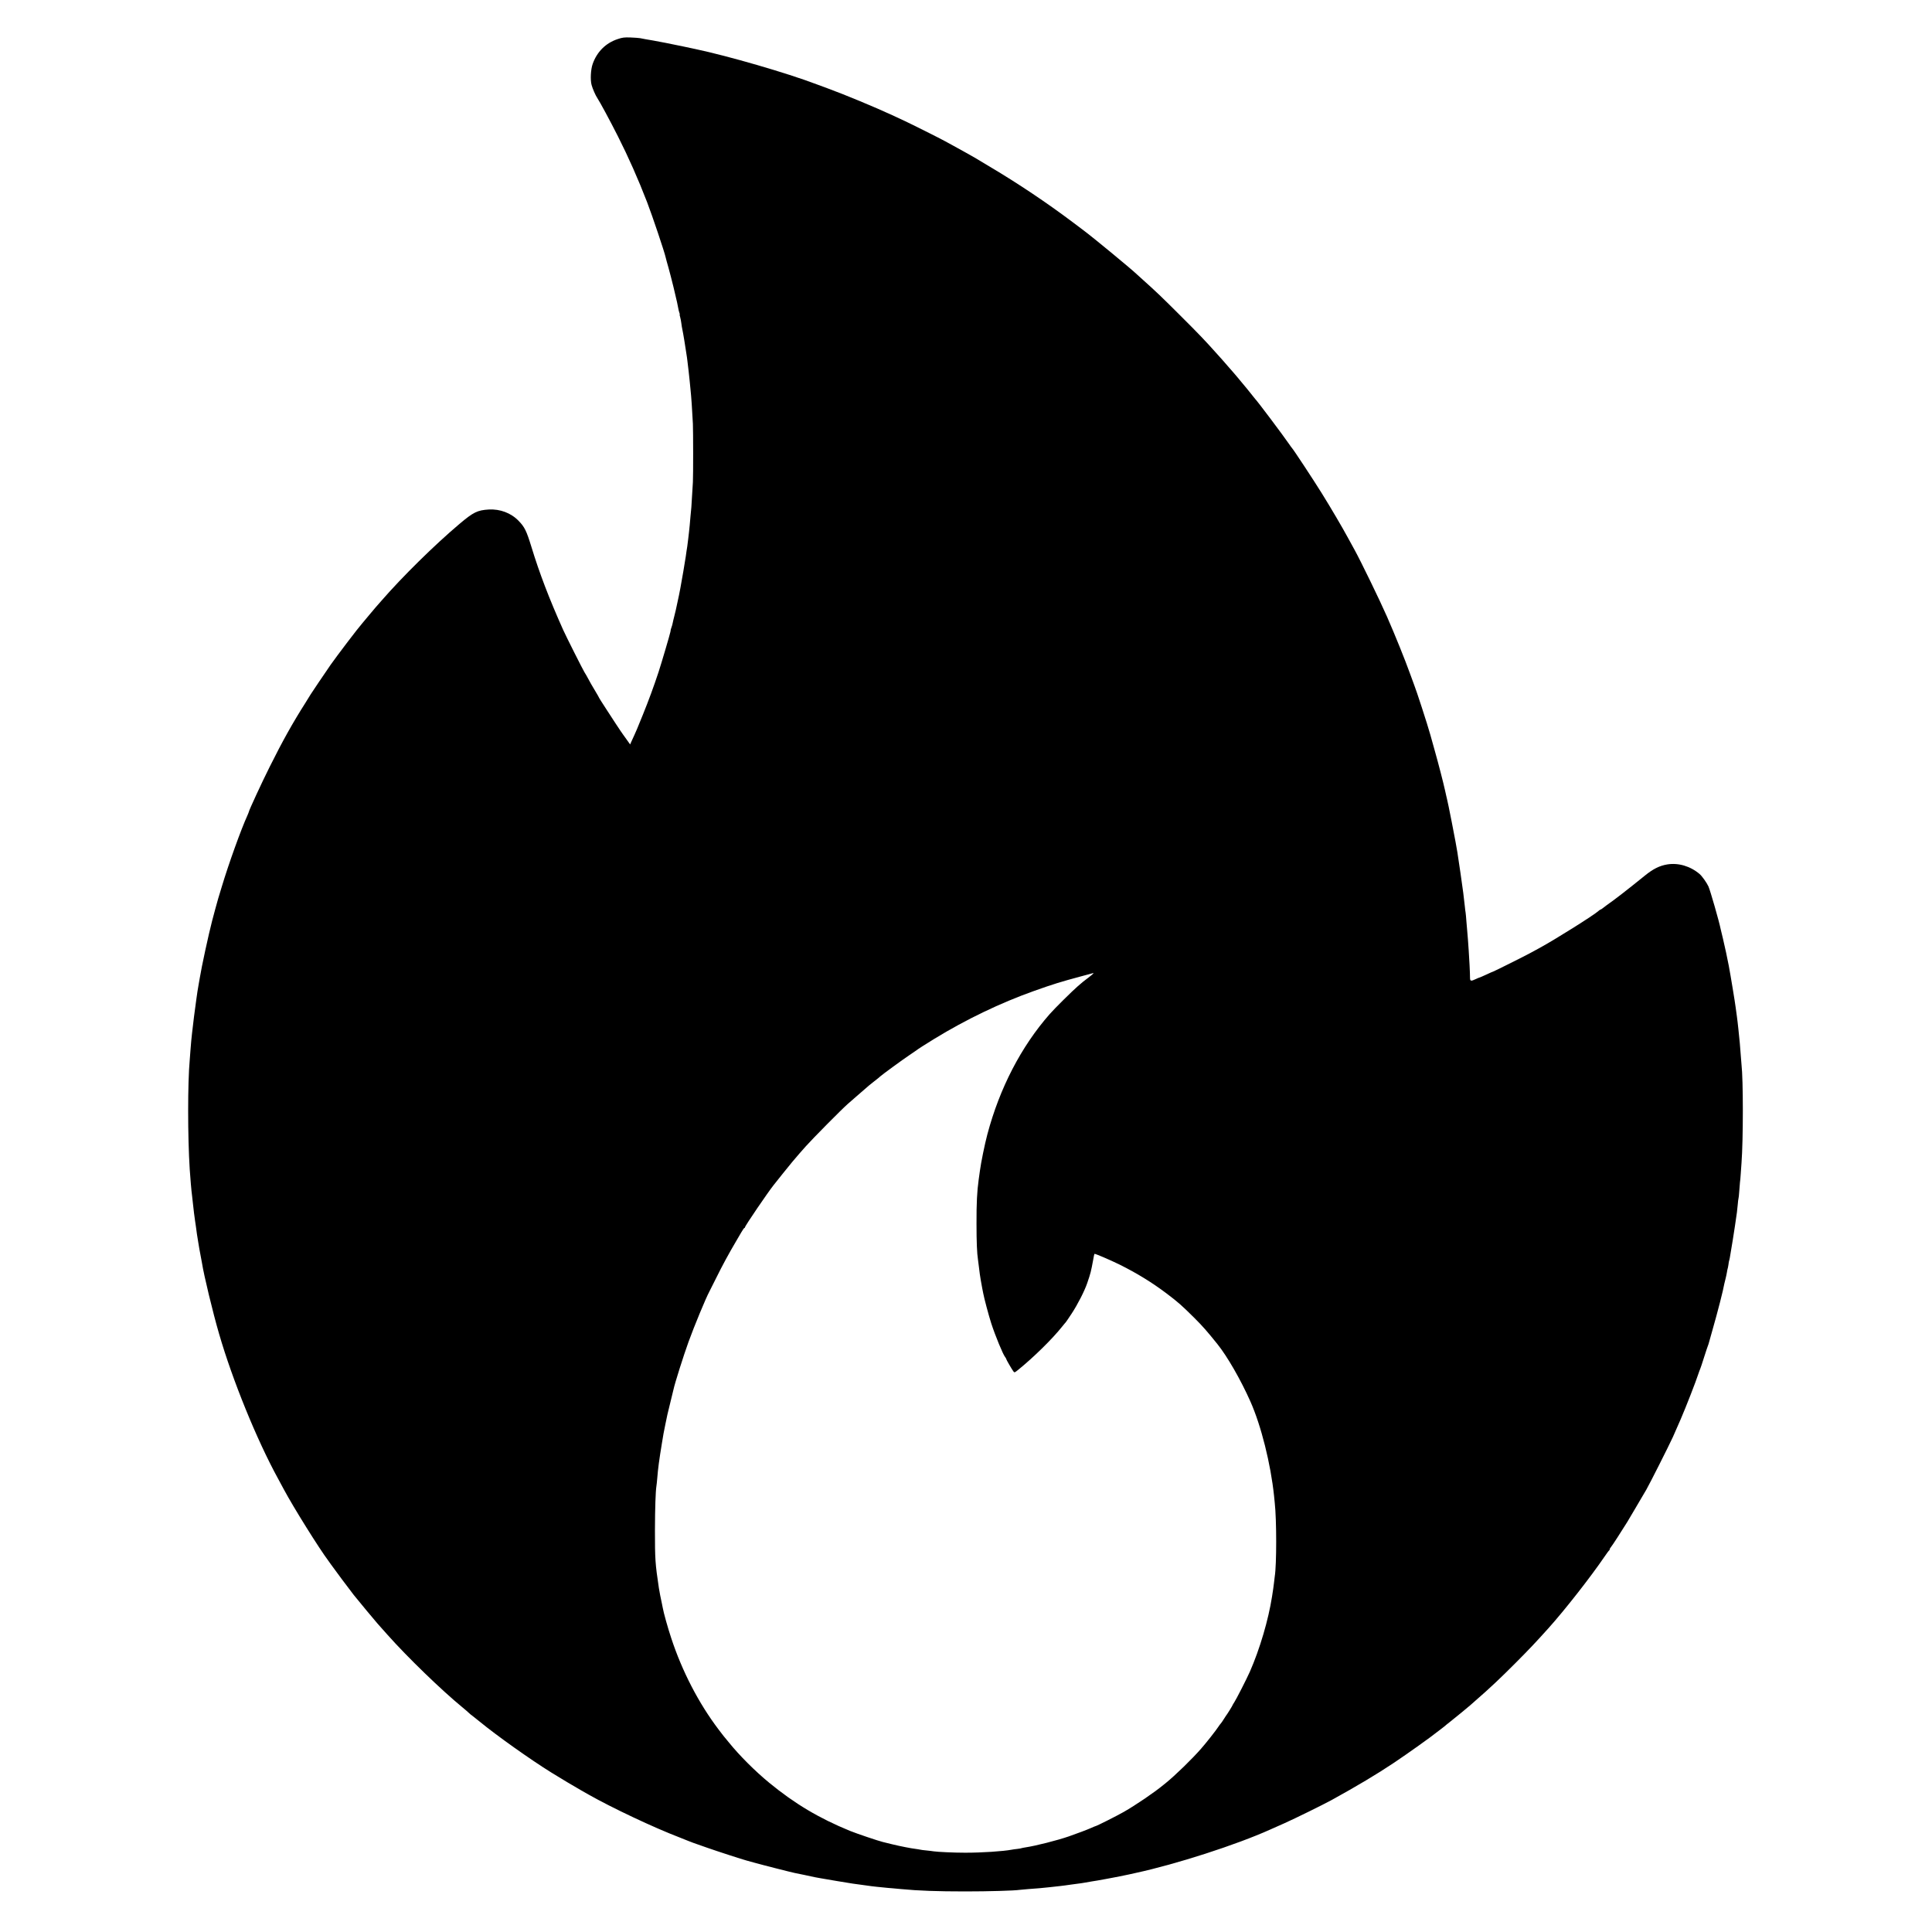
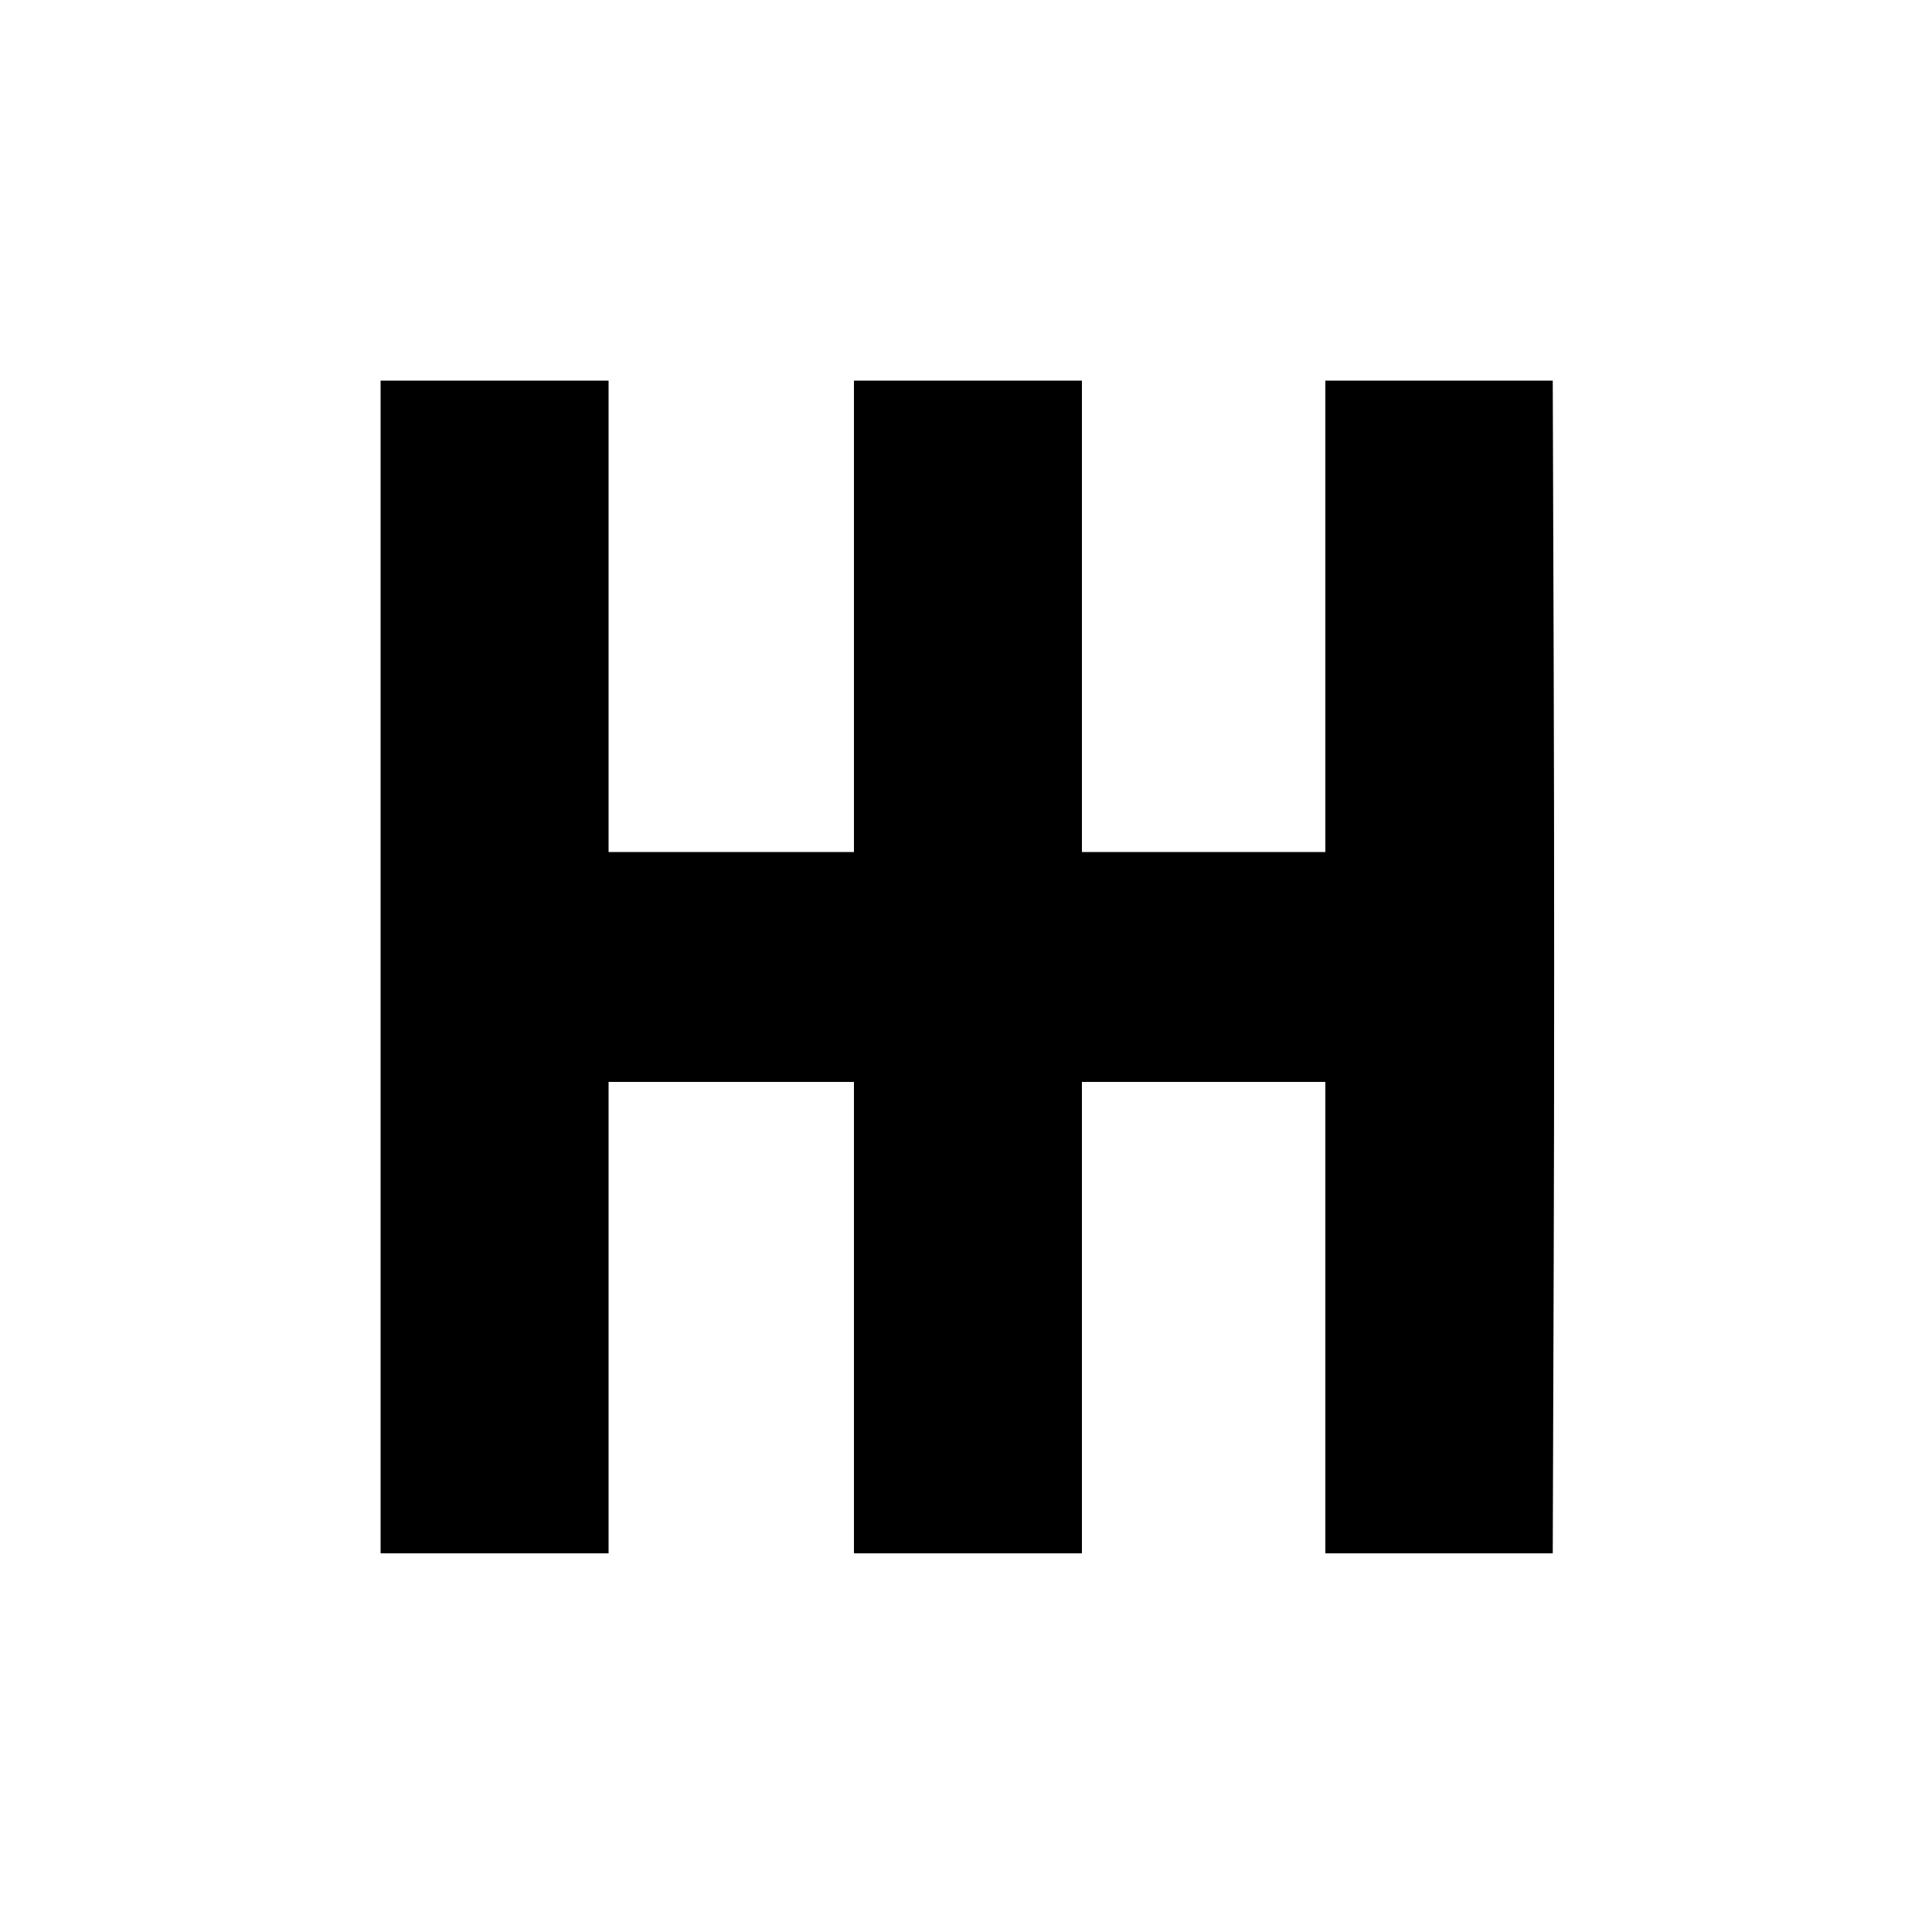
- <svg xmlns="http://www.w3.org/2000/svg" version="1.0" width="2500pt" height="2500pt" viewBox="0 0 2500 2500" preserveAspectRatio="xMidYMid meet">
-   <g transform="translate(0,2500) scale(0.1,-0.1)" fill="#000000" stroke="none">
-     <path d="M7992 24494 c-154 -51 -268 -165 -323 -322 -25 -71 -32 -204 -14 -271 12 -46 52 -138 75 -171 31 -46 163 -290 265 -492 135 -267 263 -555 378 -853 67 -174 227 -649 241 -717 3 -13 18 -70 35 -128 16 -58 46 -172 66 -255 48 -203 54 -227 61 -271 3 -20 10 -48 15 -61 5 -13 7 -23 4 -23 -2 0 1 -15 6 -32 5 -18 12 -53 15 -78 3 -25 9 -63 14 -85 5 -22 16 -85 25 -140 8 -55 20 -127 25 -160 6 -33 12 -80 15 -105 3 -25 10 -85 16 -135 6 -49 12 -109 14 -131 2 -23 6 -69 10 -103 10 -90 22 -264 31 -446 4 -101 5 -655 0 -755 -5 -95 -16 -273 -20 -325 -2 -22 -7 -74 -11 -115 -3 -41 -8 -93 -10 -115 -2 -22 -6 -61 -9 -87 -3 -27 -8 -69 -11 -95 -7 -63 -17 -133 -22 -158 -2 -11 -6 -40 -9 -65 -5 -40 -57 -345 -70 -410 -11 -53 -14 -71 -18 -92 -3 -13 -12 -57 -21 -98 -9 -41 -18 -83 -20 -93 -2 -9 -11 -44 -19 -78 -9 -33 -18 -74 -21 -89 -3 -16 -9 -39 -14 -52 -5 -13 -9 -26 -10 -30 0 -5 -1 -9 -2 -10 0 -2 -2 -12 -4 -24 -8 -40 -114 -399 -153 -519 -62 -188 -127 -365 -204 -555 -63 -158 -88 -217 -147 -344 l-17 -39 -42 59 c-23 32 -46 64 -51 71 -12 14 -172 257 -220 333 -19 30 -47 74 -63 98 -15 24 -28 45 -28 47 0 3 -19 35 -41 72 -40 65 -82 139 -120 211 -10 18 -22 38 -27 45 -10 12 -244 476 -275 547 -180 402 -305 728 -411 1075 -64 208 -88 256 -165 335 -98 102 -239 155 -386 147 -147 -9 -199 -34 -380 -187 -320 -270 -738 -682 -1006 -990 -40 -47 -76 -87 -79 -90 -3 -3 -39 -45 -80 -95 -41 -49 -82 -99 -92 -110 -59 -67 -318 -408 -408 -535 -71 -103 -254 -373 -260 -385 -3 -6 -33 -55 -68 -110 -164 -258 -296 -494 -461 -825 -100 -199 -271 -569 -271 -585 0 -3 -9 -24 -19 -48 -80 -174 -243 -627 -330 -917 -17 -58 -39 -127 -47 -155 -8 -27 -26 -90 -39 -140 -13 -49 -31 -117 -40 -150 -45 -172 -139 -606 -159 -735 -3 -19 -10 -57 -15 -85 -5 -27 -12 -70 -16 -95 -3 -25 -10 -72 -15 -105 -13 -84 -47 -357 -55 -435 -3 -36 -8 -79 -10 -95 -2 -17 -6 -71 -10 -120 -3 -50 -8 -109 -10 -132 -27 -293 -27 -992 0 -1413 7 -110 22 -285 30 -340 3 -19 7 -60 10 -90 8 -76 24 -211 29 -236 2 -12 7 -45 11 -75 6 -52 20 -145 30 -202 3 -15 9 -55 15 -90 6 -34 15 -82 20 -107 5 -25 11 -58 14 -75 23 -151 140 -638 221 -915 172 -595 488 -1372 761 -1870 22 -41 57 -105 76 -141 125 -234 458 -767 577 -925 9 -12 23 -32 31 -44 25 -37 257 -348 297 -398 68 -85 277 -336 308 -371 16 -19 35 -39 40 -45 6 -6 46 -52 90 -101 257 -289 699 -717 970 -939 33 -27 70 -59 81 -70 12 -12 34 -30 50 -41 15 -11 58 -45 94 -75 214 -176 657 -491 925 -657 92 -58 329 -199 385 -230 30 -17 73 -41 95 -54 303 -172 847 -429 1185 -558 47 -18 94 -37 105 -42 11 -5 40 -16 65 -25 25 -9 108 -38 185 -65 119 -42 457 -152 505 -164 8 -3 49 -14 90 -25 110 -31 496 -129 533 -136 18 -3 73 -14 122 -25 50 -11 113 -25 140 -30 28 -5 59 -11 71 -13 47 -9 382 -65 419 -70 22 -3 72 -10 110 -15 120 -17 159 -22 200 -26 22 -2 63 -6 90 -9 28 -3 77 -8 110 -10 33 -3 87 -8 120 -11 218 -21 464 -30 825 -30 303 0 638 10 701 20 13 2 62 6 109 10 127 9 186 14 285 25 50 6 110 13 135 15 41 5 83 10 150 20 14 2 48 7 75 10 28 3 73 10 100 15 28 5 64 11 80 14 29 4 119 19 180 31 17 3 53 10 80 15 41 7 160 31 225 45 8 2 47 10 85 19 521 112 1305 365 1740 561 17 7 98 43 180 80 144 64 501 240 615 302 325 179 587 335 805 481 181 121 488 340 560 399 6 5 28 22 50 38 22 17 42 32 45 35 3 4 39 33 80 65 71 56 232 188 256 210 6 6 37 33 70 62 178 154 318 286 519 488 176 177 252 257 421 445 214 238 550 668 725 925 30 44 57 81 62 83 4 2 7 9 7 15 0 6 8 20 18 31 15 17 129 193 209 322 13 20 178 302 247 419 43 75 290 564 343 680 31 70 43 97 101 230 65 150 198 491 228 585 8 25 19 54 24 65 5 11 28 79 50 150 23 72 45 139 50 150 5 11 10 29 13 40 3 11 23 83 45 160 71 248 140 518 155 605 3 14 10 43 16 65 6 22 13 58 17 80 3 22 8 43 9 46 2 3 7 28 11 55 3 27 8 52 10 55 2 3 5 19 8 35 30 178 49 292 66 409 28 188 28 189 36 275 3 41 8 78 10 82 2 3 7 46 10 95 3 48 7 99 9 113 3 14 7 63 10 110 4 47 8 110 10 140 23 304 23 1080 0 1275 -2 17 -6 73 -10 125 -7 107 -15 189 -30 330 -2 19 -7 60 -10 90 -3 30 -8 66 -10 80 -2 14 -9 63 -15 110 -9 72 -66 418 -90 545 -18 96 -51 248 -75 349 -15 60 -28 116 -30 125 -18 93 -135 501 -158 551 -22 48 -84 135 -114 160 -121 103 -276 148 -421 124 -99 -17 -181 -58 -287 -144 -225 -182 -385 -307 -493 -382 -18 -13 -42 -31 -54 -41 -11 -9 -24 -17 -28 -17 -3 0 -15 -8 -26 -18 -57 -53 -567 -373 -759 -477 -38 -21 -95 -52 -125 -68 -61 -34 -468 -237 -474 -237 -3 0 -44 -18 -91 -40 -47 -22 -89 -40 -93 -40 -4 -1 -25 -9 -47 -20 -61 -29 -73 -27 -73 18 1 45 -11 275 -17 352 -2 30 -7 95 -10 143 -3 48 -8 102 -10 120 -2 18 -6 70 -10 117 -3 47 -8 96 -10 110 -3 14 -7 50 -10 80 -14 135 -22 192 -56 430 -42 285 -44 299 -65 410 -26 140 -74 385 -89 455 -23 108 -24 109 -29 130 -3 11 -11 49 -19 85 -22 99 -81 328 -128 495 -23 83 -50 179 -60 215 -36 131 -185 588 -209 645 -5 11 -30 79 -55 150 -65 180 -190 491 -297 735 -92 210 -341 722 -420 865 -25 44 -63 114 -85 155 -74 137 -224 392 -341 580 -105 169 -368 568 -382 580 -4 3 -21 28 -40 55 -70 103 -416 564 -440 585 -3 3 -21 25 -40 50 -19 25 -48 61 -65 81 -16 19 -39 46 -50 60 -38 47 -120 144 -125 149 -3 3 -34 39 -70 80 -36 41 -69 80 -75 86 -5 6 -41 46 -80 89 -141 158 -224 245 -460 480 -235 235 -323 319 -481 460 -43 39 -85 77 -94 85 -74 70 -559 470 -676 557 -16 12 -82 61 -146 110 -333 250 -698 495 -1063 712 -93 56 -177 106 -185 111 -33 20 -230 130 -295 165 -38 21 -88 48 -110 60 -51 29 -439 223 -525 263 -36 17 -105 49 -155 72 -218 101 -612 265 -831 345 -55 20 -121 45 -149 55 -387 147 -1140 365 -1565 455 -8 2 -80 17 -160 34 -137 29 -335 68 -390 77 -65 11 -132 22 -167 30 -16 3 -71 7 -123 9 -81 3 -106 0 -168 -21z m6154 -12093 c-3 -4 -31 -28 -63 -52 -32 -24 -63 -48 -70 -54 -6 -5 -37 -32 -70 -60 -64 -55 -296 -284 -358 -355 -370 -420 -650 -960 -809 -1560 -33 -124 -82 -363 -96 -470 -6 -47 -13 -98 -16 -115 -21 -150 -29 -305 -28 -570 0 -237 6 -380 19 -465 2 -14 6 -45 9 -70 13 -107 17 -138 27 -195 5 -33 14 -80 19 -105 5 -25 12 -56 14 -70 10 -57 70 -283 103 -385 52 -160 152 -403 180 -436 7 -8 13 -19 13 -23 0 -9 71 -131 93 -161 14 -19 16 -18 63 20 202 164 443 401 569 560 22 28 43 52 46 55 3 3 38 54 78 115 75 114 164 288 199 390 45 131 50 153 77 299 7 43 15 80 17 81 6 6 199 -77 322 -137 227 -113 420 -231 615 -378 148 -112 197 -156 352 -310 109 -108 170 -178 301 -341 129 -160 303 -463 428 -744 139 -312 263 -809 306 -1220 2 -27 7 -68 9 -90 25 -224 25 -803 0 -956 -2 -13 -7 -51 -10 -84 -8 -67 -9 -70 -25 -175 -47 -301 -158 -678 -286 -970 -40 -91 -181 -367 -204 -400 -11 -16 -20 -31 -20 -34 0 -5 -72 -122 -88 -141 -4 -5 -18 -27 -31 -48 -13 -21 -28 -43 -35 -50 -6 -6 -19 -24 -29 -39 -26 -42 -162 -215 -226 -287 -114 -131 -333 -344 -459 -446 -7 -5 -18 -14 -25 -20 -124 -102 -358 -261 -517 -352 -95 -54 -352 -183 -364 -183 -3 0 -29 -11 -58 -24 -49 -22 -176 -70 -288 -109 -147 -51 -431 -123 -560 -142 -24 -4 -47 -8 -51 -10 -3 -2 -28 -7 -56 -10 -27 -3 -60 -7 -72 -10 -112 -21 -382 -39 -601 -39 -150 0 -358 10 -410 18 -14 3 -54 7 -90 11 -36 3 -74 8 -85 11 -11 2 -36 7 -55 9 -61 7 -202 35 -305 60 -55 14 -110 28 -122 30 -55 13 -337 108 -423 143 -403 165 -716 352 -1045 622 -185 152 -388 355 -525 525 -36 44 -67 82 -70 85 -3 3 -31 39 -62 81 -257 339 -472 754 -613 1184 -42 126 -99 329 -109 390 -3 17 -8 41 -11 55 -11 47 -36 175 -39 200 -48 321 -51 372 -51 750 1 290 8 498 19 570 3 14 7 61 11 104 10 124 23 225 61 456 20 123 19 117 44 240 12 58 23 114 26 125 2 11 20 85 40 165 19 80 37 152 39 160 17 81 130 438 194 615 73 202 224 567 270 652 5 10 46 91 91 181 74 151 166 320 253 467 20 33 50 86 69 118 18 31 36 57 40 57 5 0 8 4 8 9 0 18 297 453 370 545 6 6 58 72 117 147 91 114 173 213 218 263 6 6 44 49 85 96 78 88 461 476 540 545 25 22 95 83 155 135 61 52 112 97 115 100 3 3 37 30 75 60 39 30 72 57 75 61 11 13 291 218 375 274 50 33 92 62 95 65 9 9 115 77 231 148 412 252 854 464 1289 619 244 87 348 119 605 188 88 23 161 43 163 44 2 0 1 -3 -2 -8z" />
+ <svg xmlns="http://www.w3.org/2000/svg" version="1.0" width="1000pt" height="1000pt" viewBox="0 0 1000 1000" preserveAspectRatio="xMidYMid meet">
+   <g transform="translate(0,1000) scale(0.1,-0.1)" fill="#000000" stroke="none">
+     <path d="M1970 4995 l0 -3035 590 0 590 0 0 1220 0 1220 635 0 635 0 0 -1220 0 -1220 590 0 590 0 0 1220 0 1220 630 0 630 0 0 -1220 0 -1220 589 0 588 0 5 1517 c3 835 3 2201 0 3036 l-5 1517 -588 0 -589 0 0 -1220 0 -1220 -630 0 -630 0 0 1220 0 1220 -590 0 -590 0 0 -1220 0 -1220 -635 0 -635 0 0 1220 0 1220 -590 0 -590 0 0 -3035z" />
  </g>
</svg>
